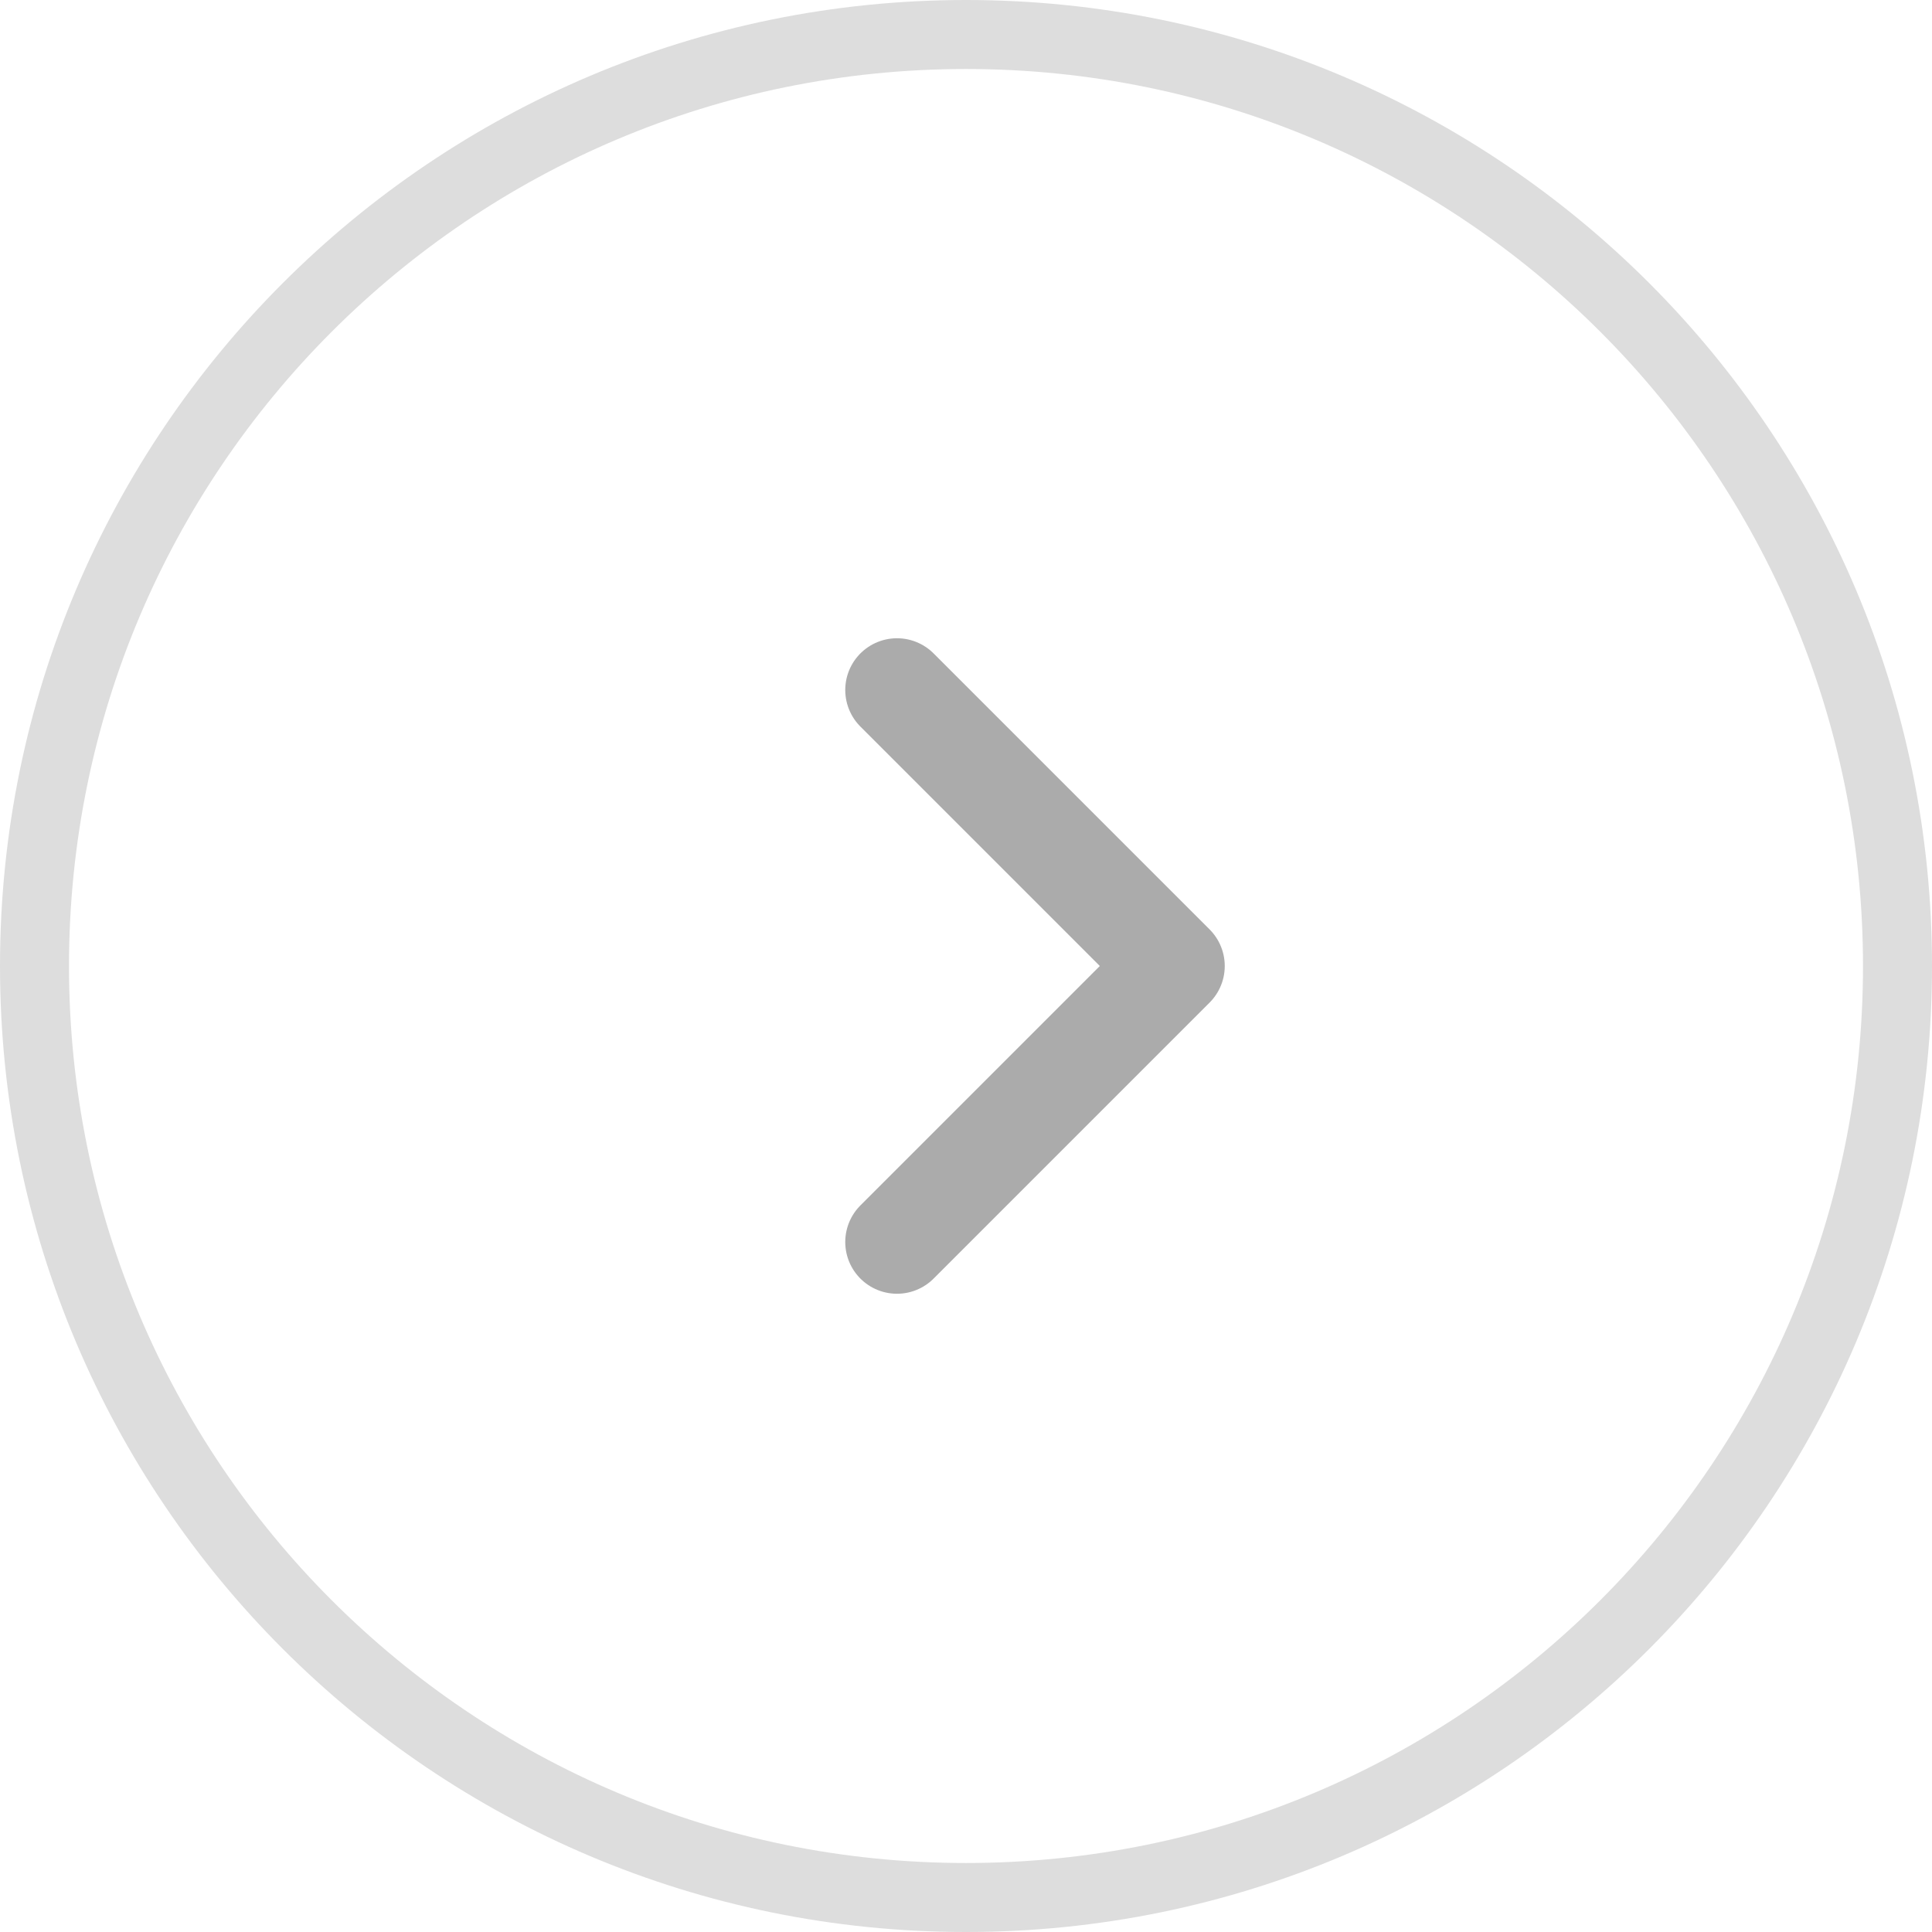
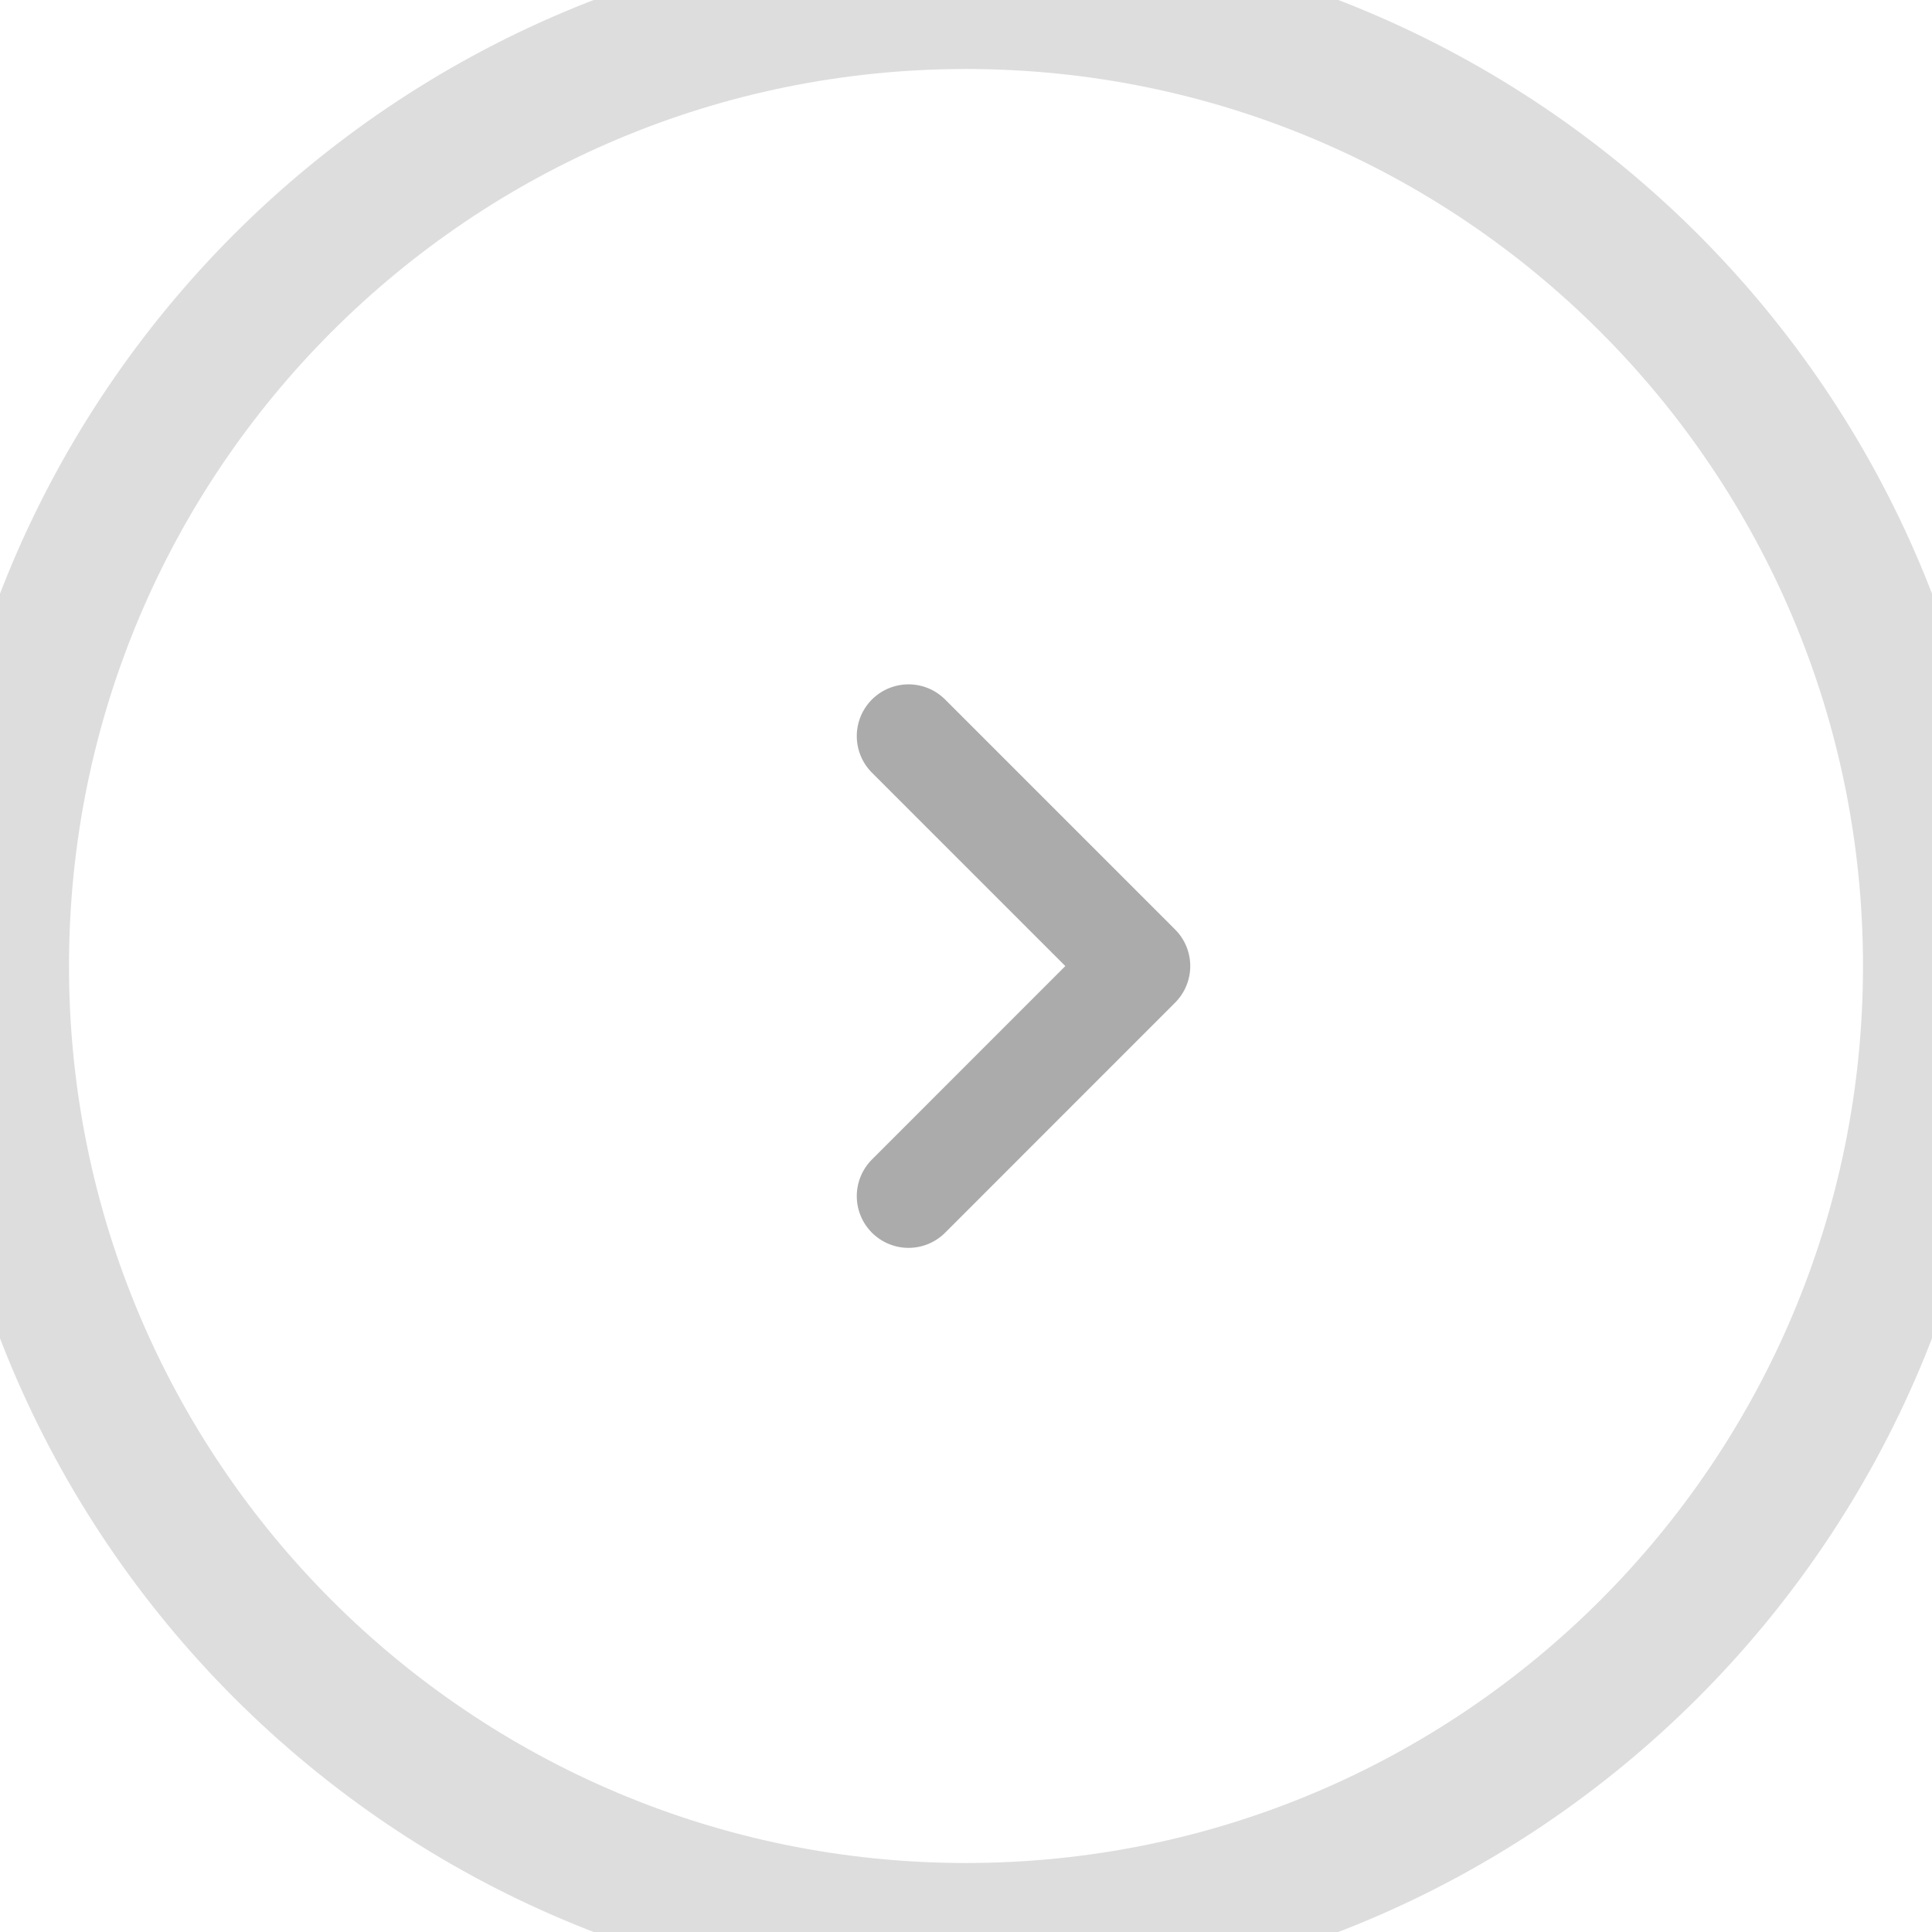
<svg xmlns="http://www.w3.org/2000/svg" width="28" height="28" viewBox="0 0 28 28" fill="none">
-   <path d="M13 18L17 14L13 10" stroke="#111111" stroke-opacity="0.35" stroke-width="1.5" stroke-linecap="round" stroke-linejoin="round" />
-   <rect x="0.5" y="0.5" width="27" height="27" rx="13.5" stroke="#DDDDDD" />
+   <path d="M13.167 17.335L16.5 14.001L13.167 10.668" stroke="#111111" stroke-opacity="0.35" stroke-width="1.5" stroke-linecap="round" stroke-linejoin="round" />
+   <path d="M14 27C6.82 27 1 21.18 1 14H-1C-1 22.284 5.716 29 14 29V27ZM27 14C27 21.18 21.18 27 14 27V29C22.284 29 29 22.284 29 14H27ZM14 1C21.18 1 27 6.82 27 14H29C29 5.716 22.284 -1 14 -1V1ZM14 -1C5.716 -1 -1 5.716 -1 14H1C1 6.82 6.82 1 14 1V-1Z" fill="#DDDDDD" />
</svg>
